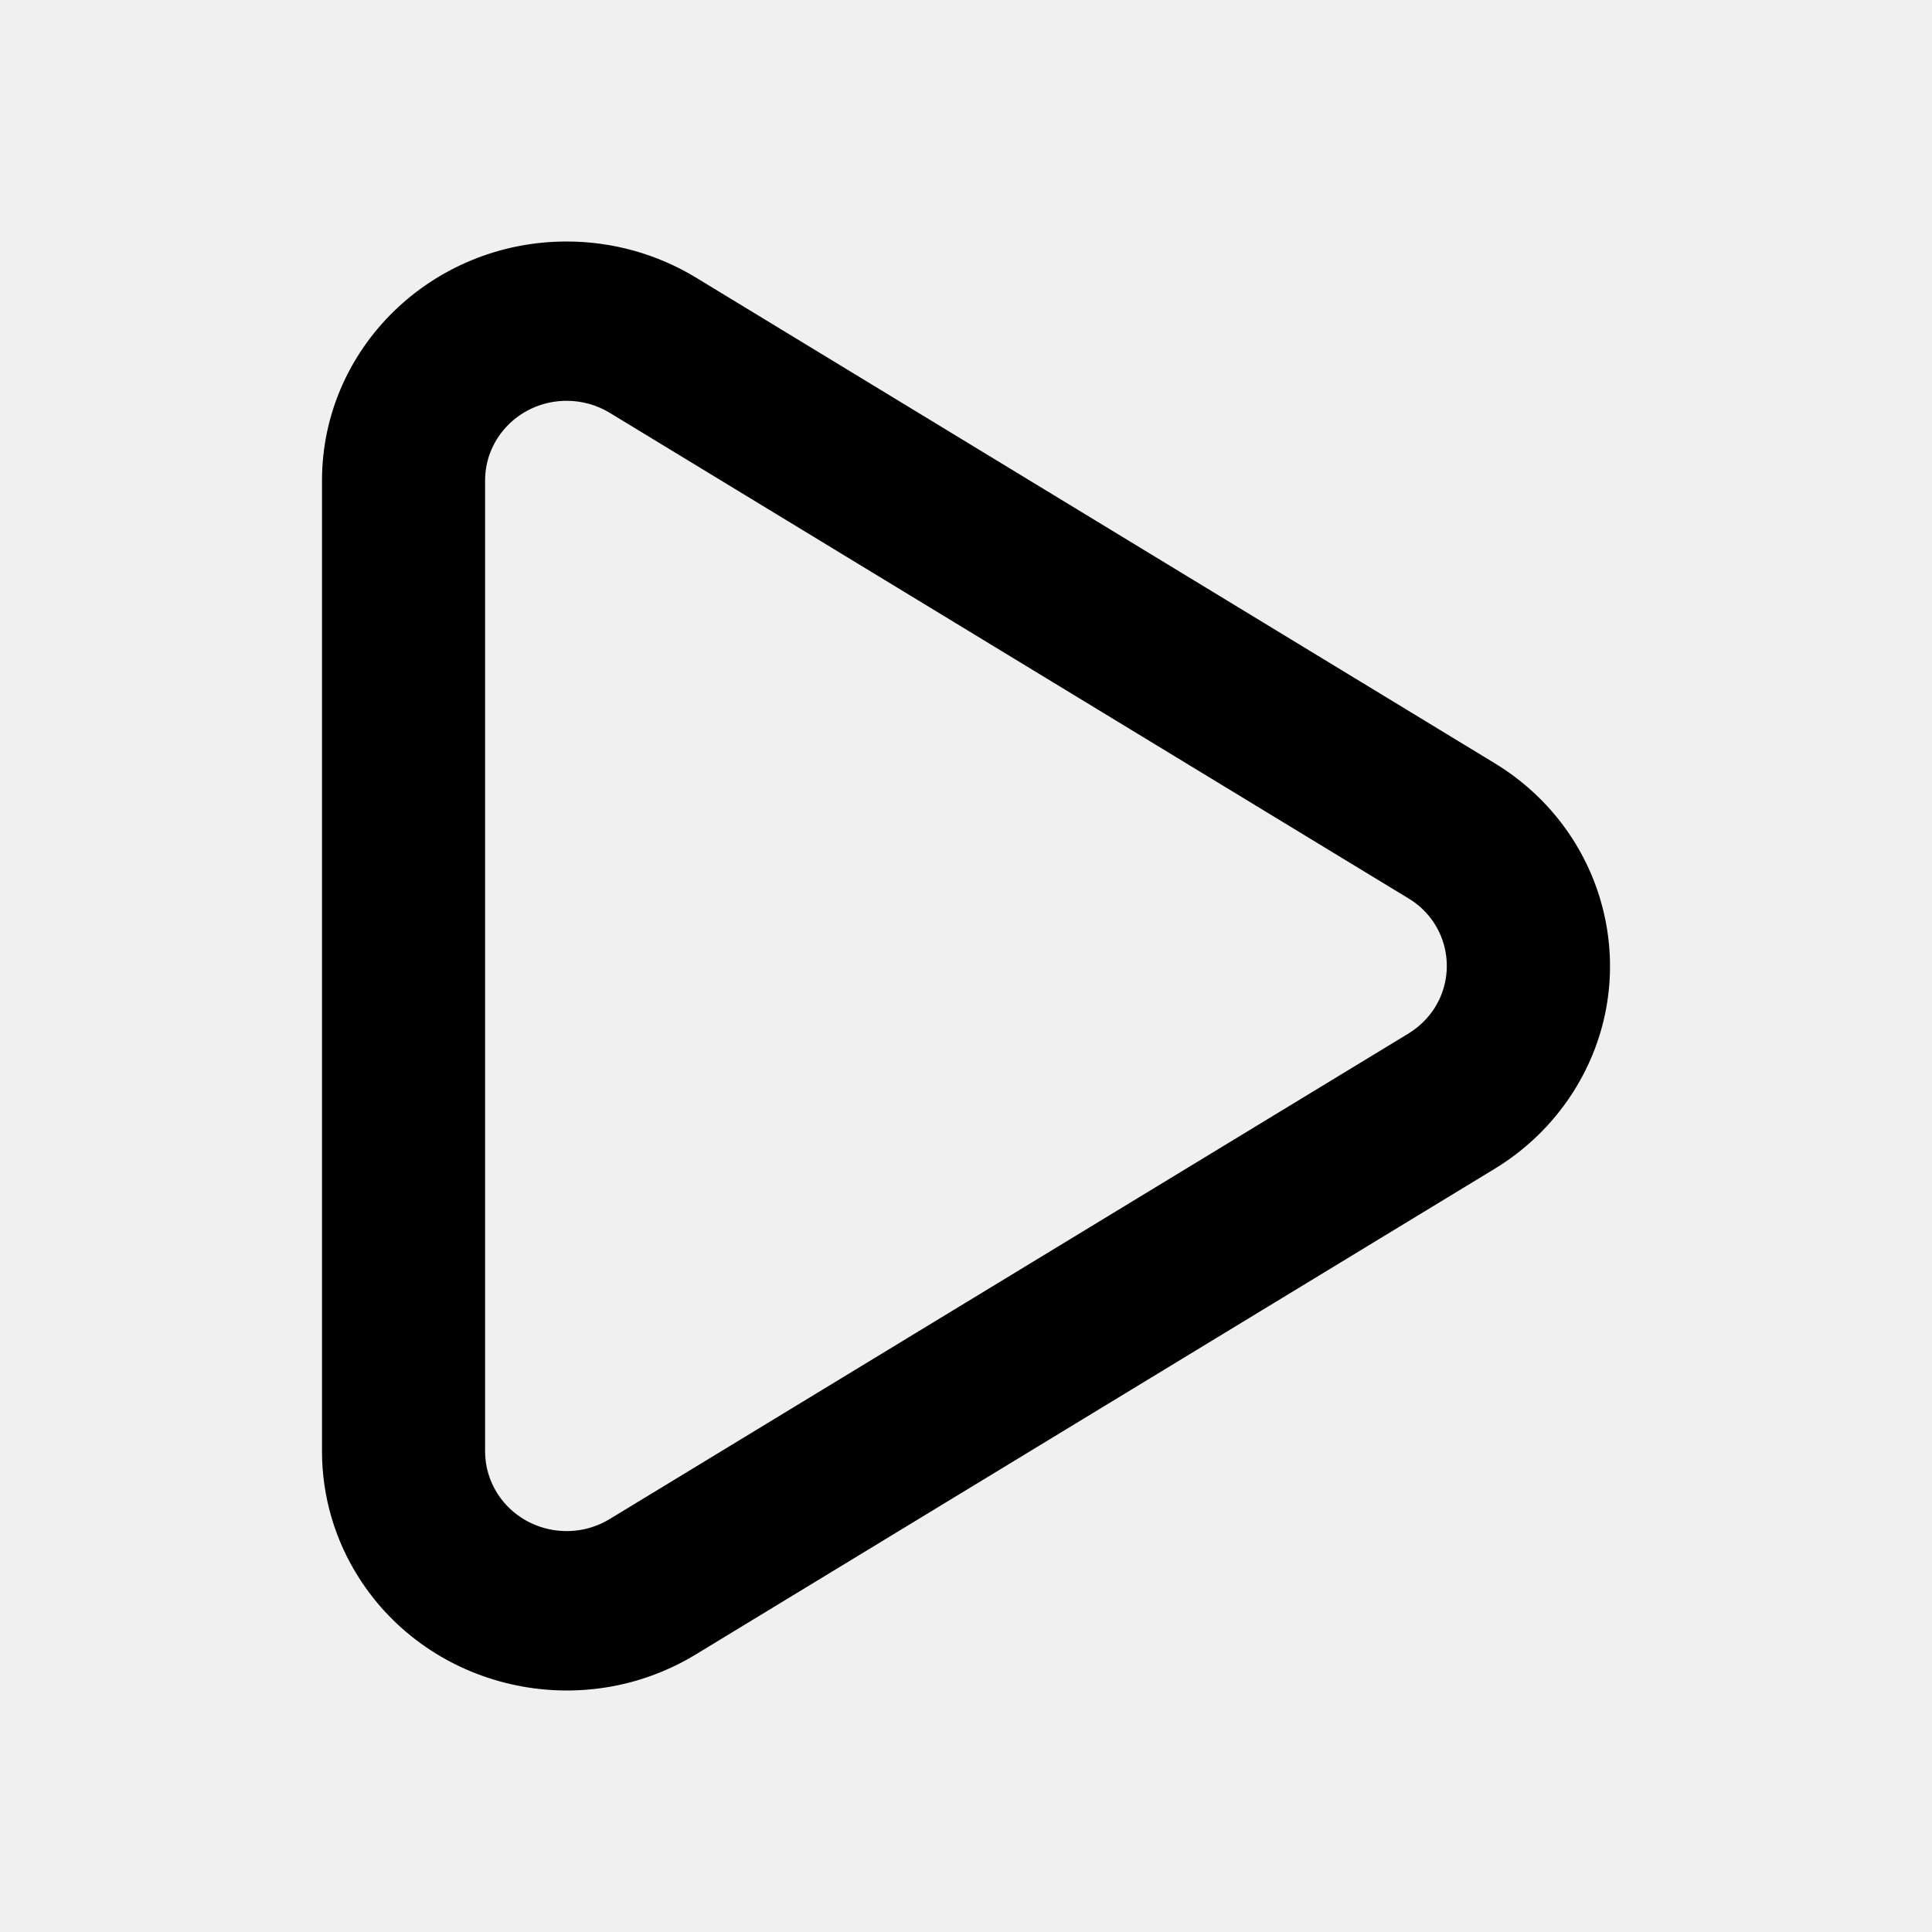
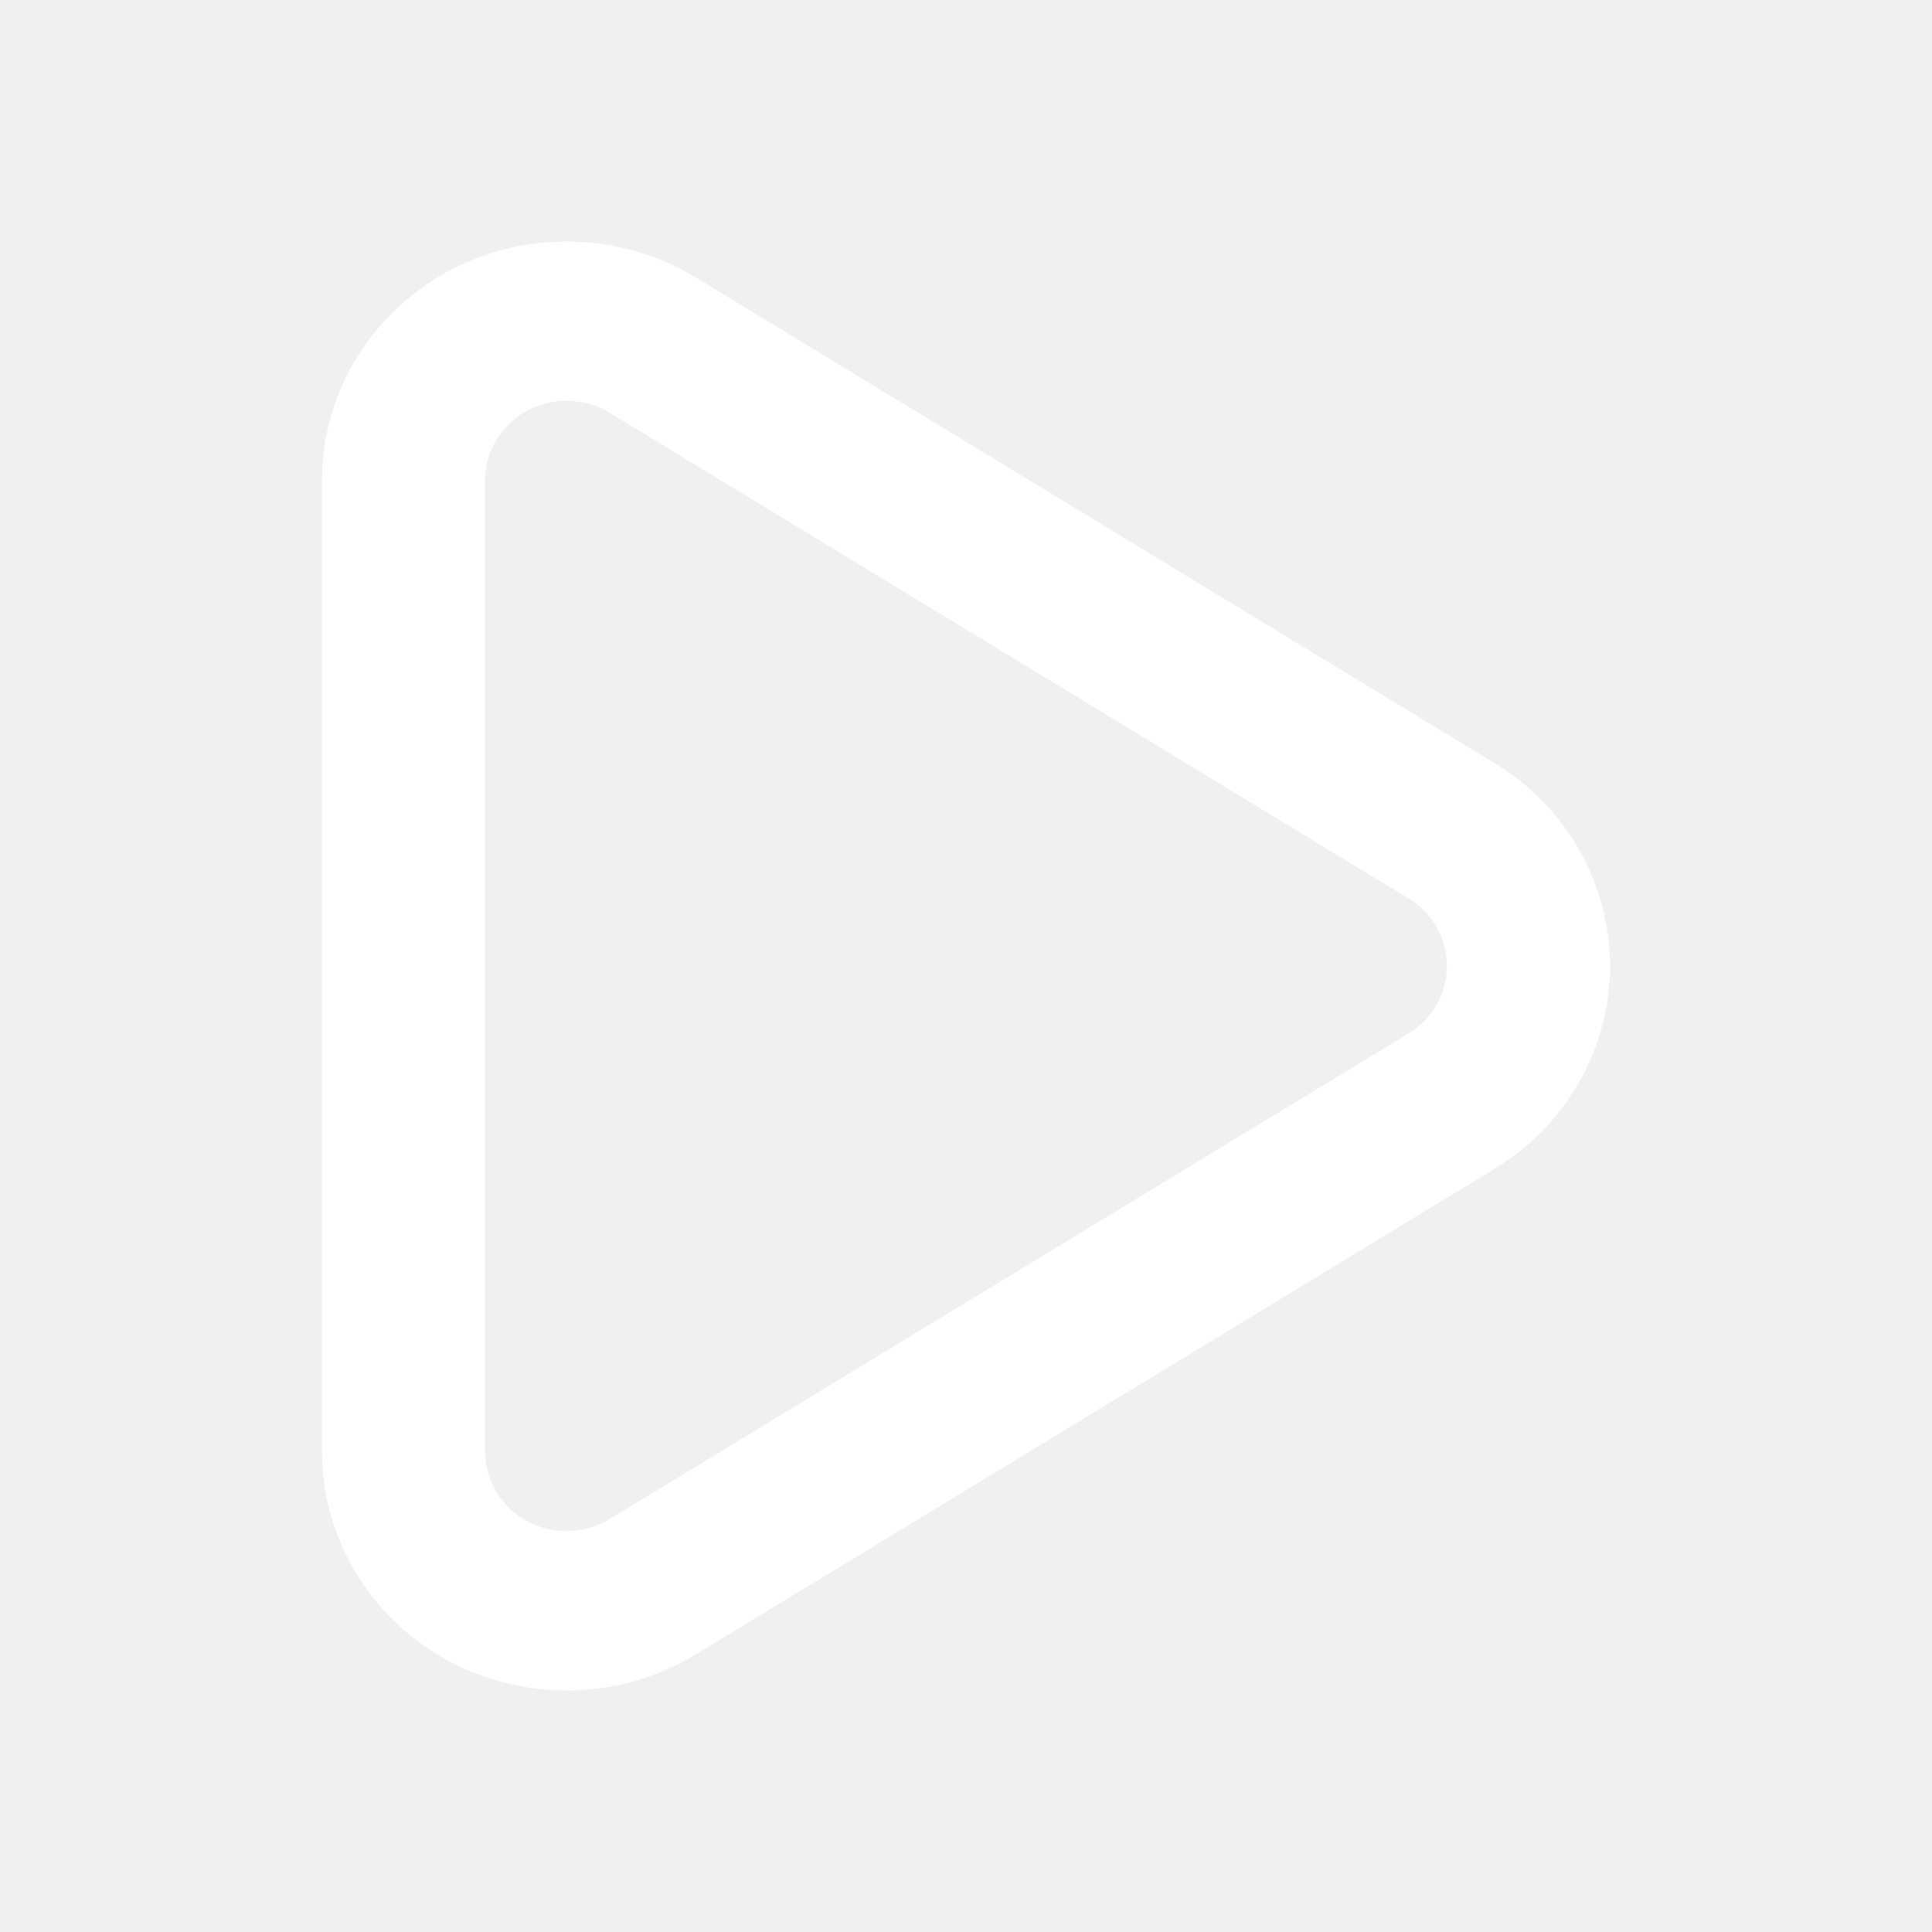
- <svg xmlns="http://www.w3.org/2000/svg" viewBox="-4 -3 24 24" width="24" height="24" fill="currentColor">
+ <svg xmlns="http://www.w3.org/2000/svg" viewBox="-4 -3 24 24" width="24" height="24" fill="white">
  <path d="M13.82 9.523a.976.976 0 0 0-.324-1.363L3.574 2.128a1.031 1.031 0 0 0-.535-.149c-.56 0-1.013.443-1.013.99V15.03c0 .185.053.366.153.523.296.464.92.606 1.395.317l9.922-6.031c.131-.08.243-.189.325-.317zm.746 1.997-9.921 6.031c-1.425.867-3.3.44-4.186-.951A2.918 2.918 0 0 1 0 15.03V2.97C0 1.329 1.36 0 3.04 0c.567 0 1.123.155 1.605.448l9.921 6.032c1.425.866 1.862 2.696.975 4.088-.246.386-.58.712-.975.952z" />
</svg>
